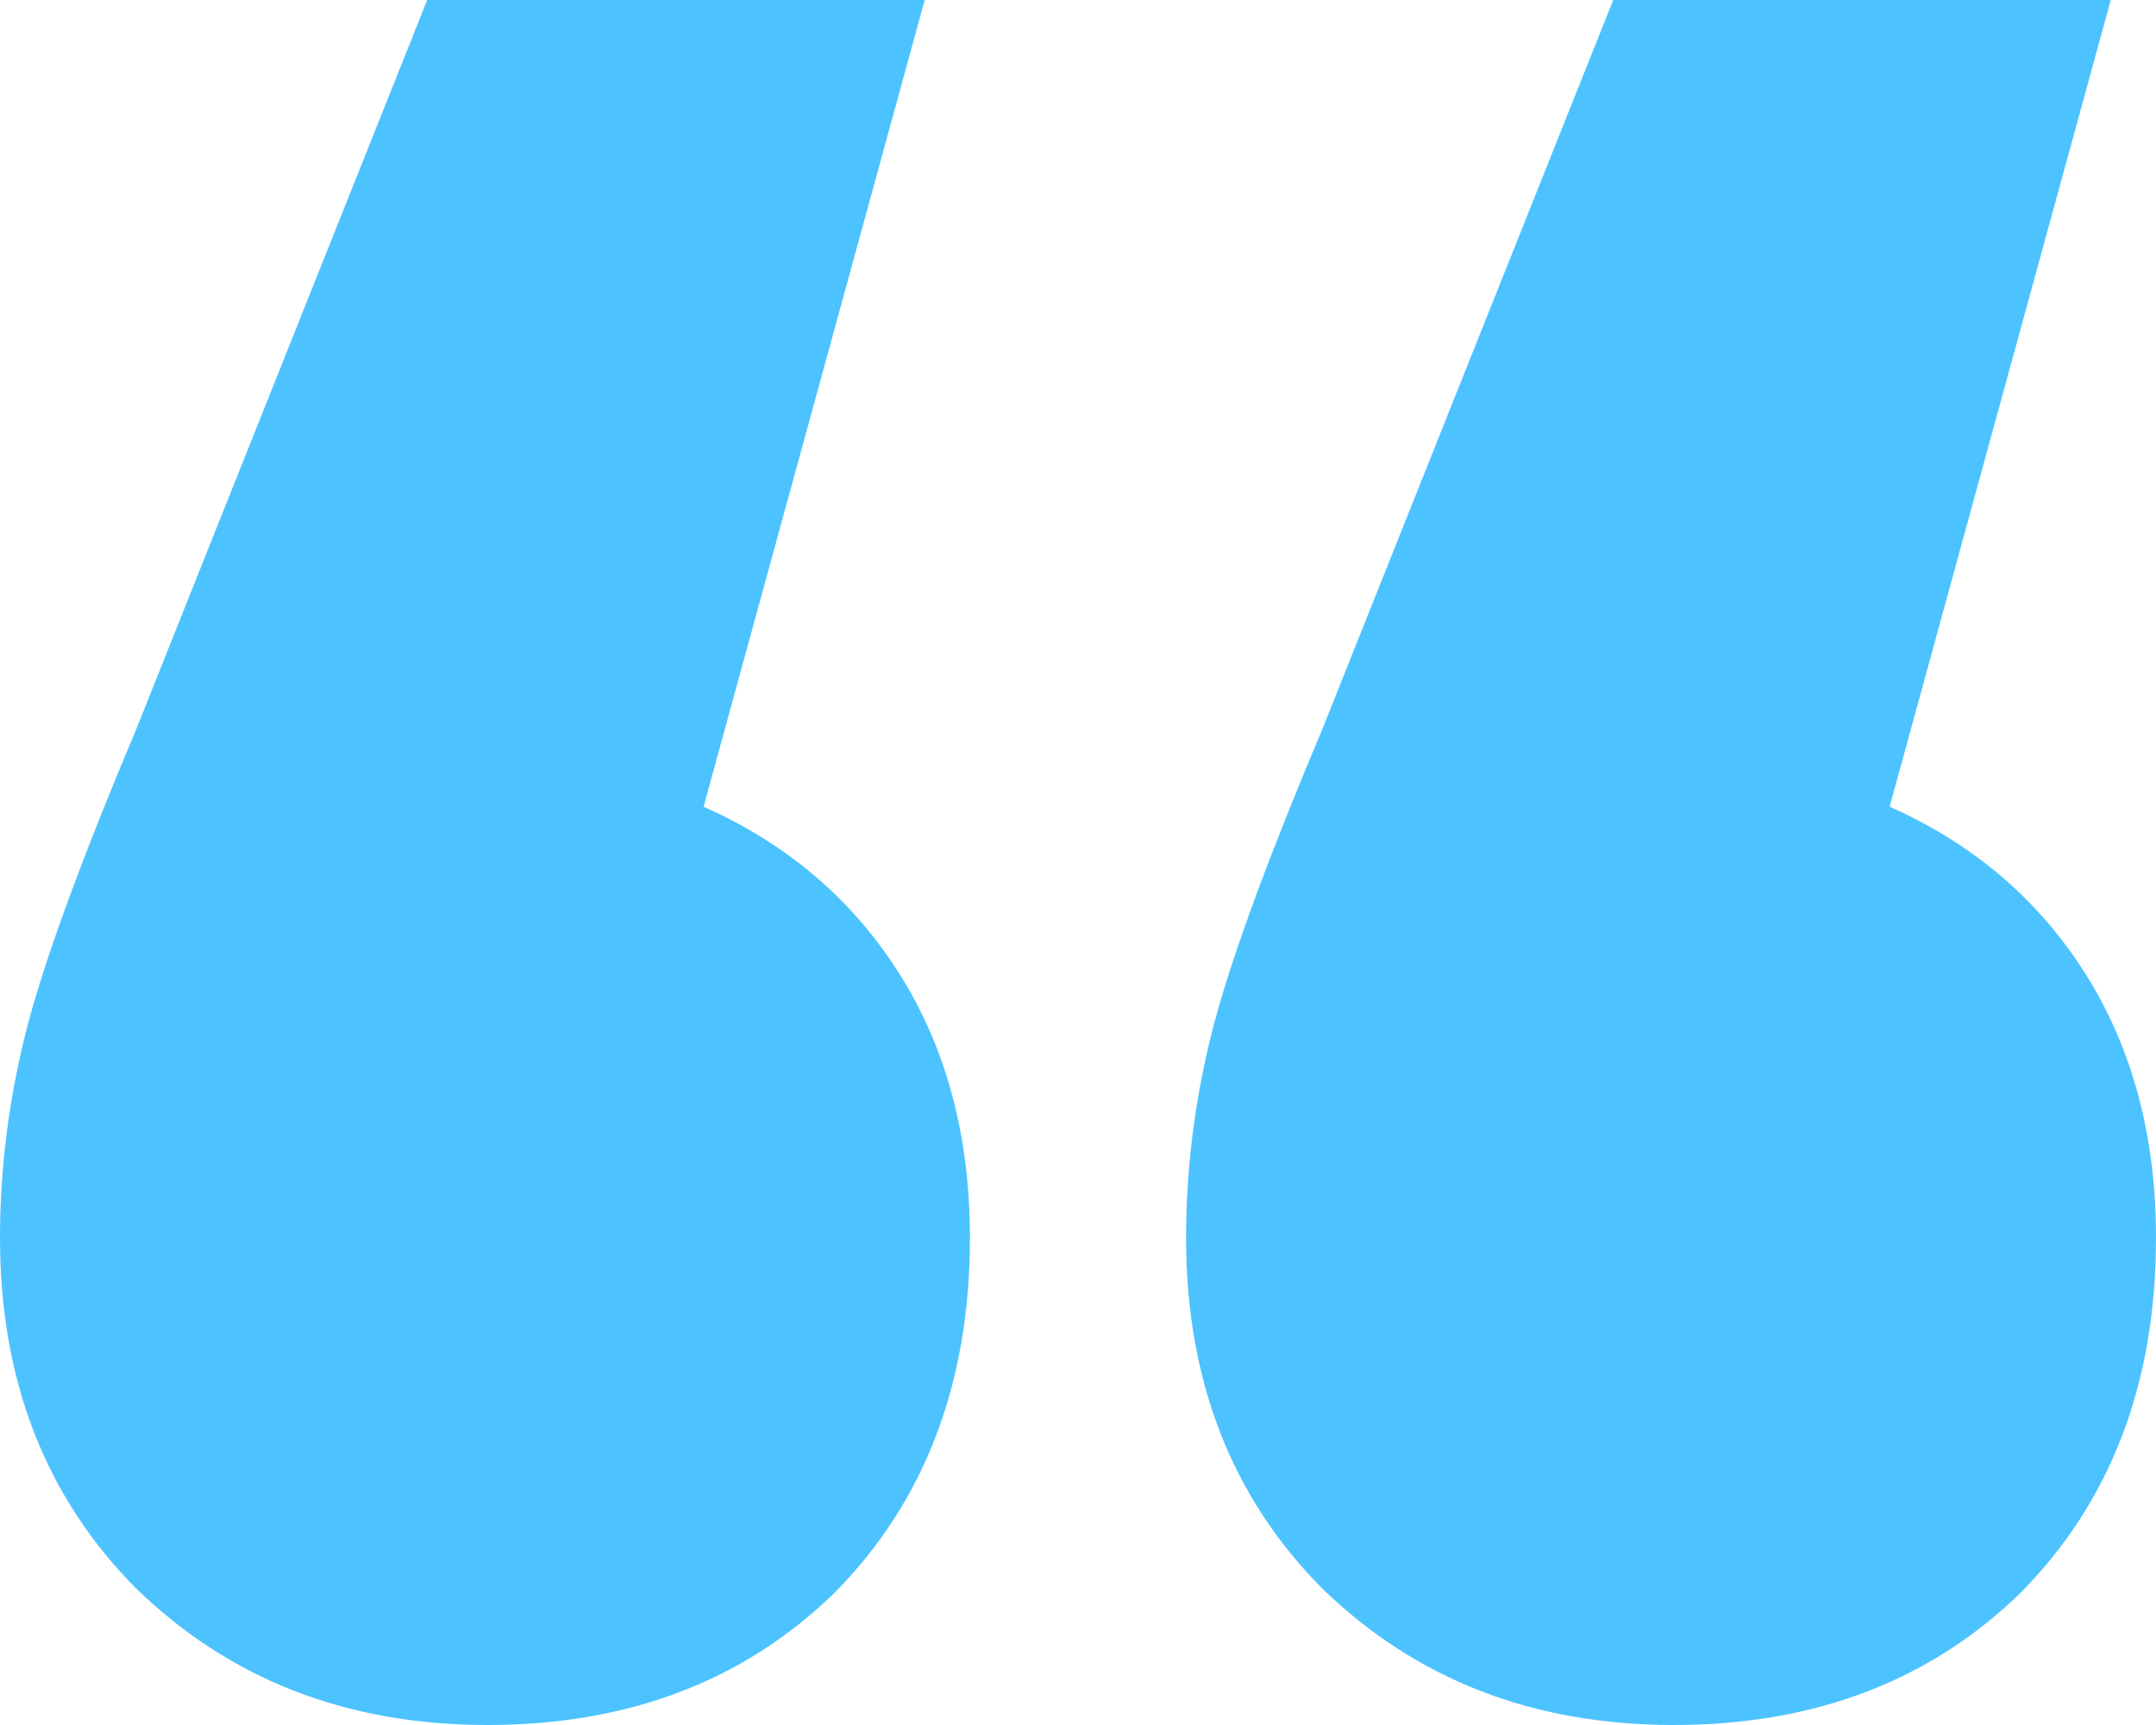
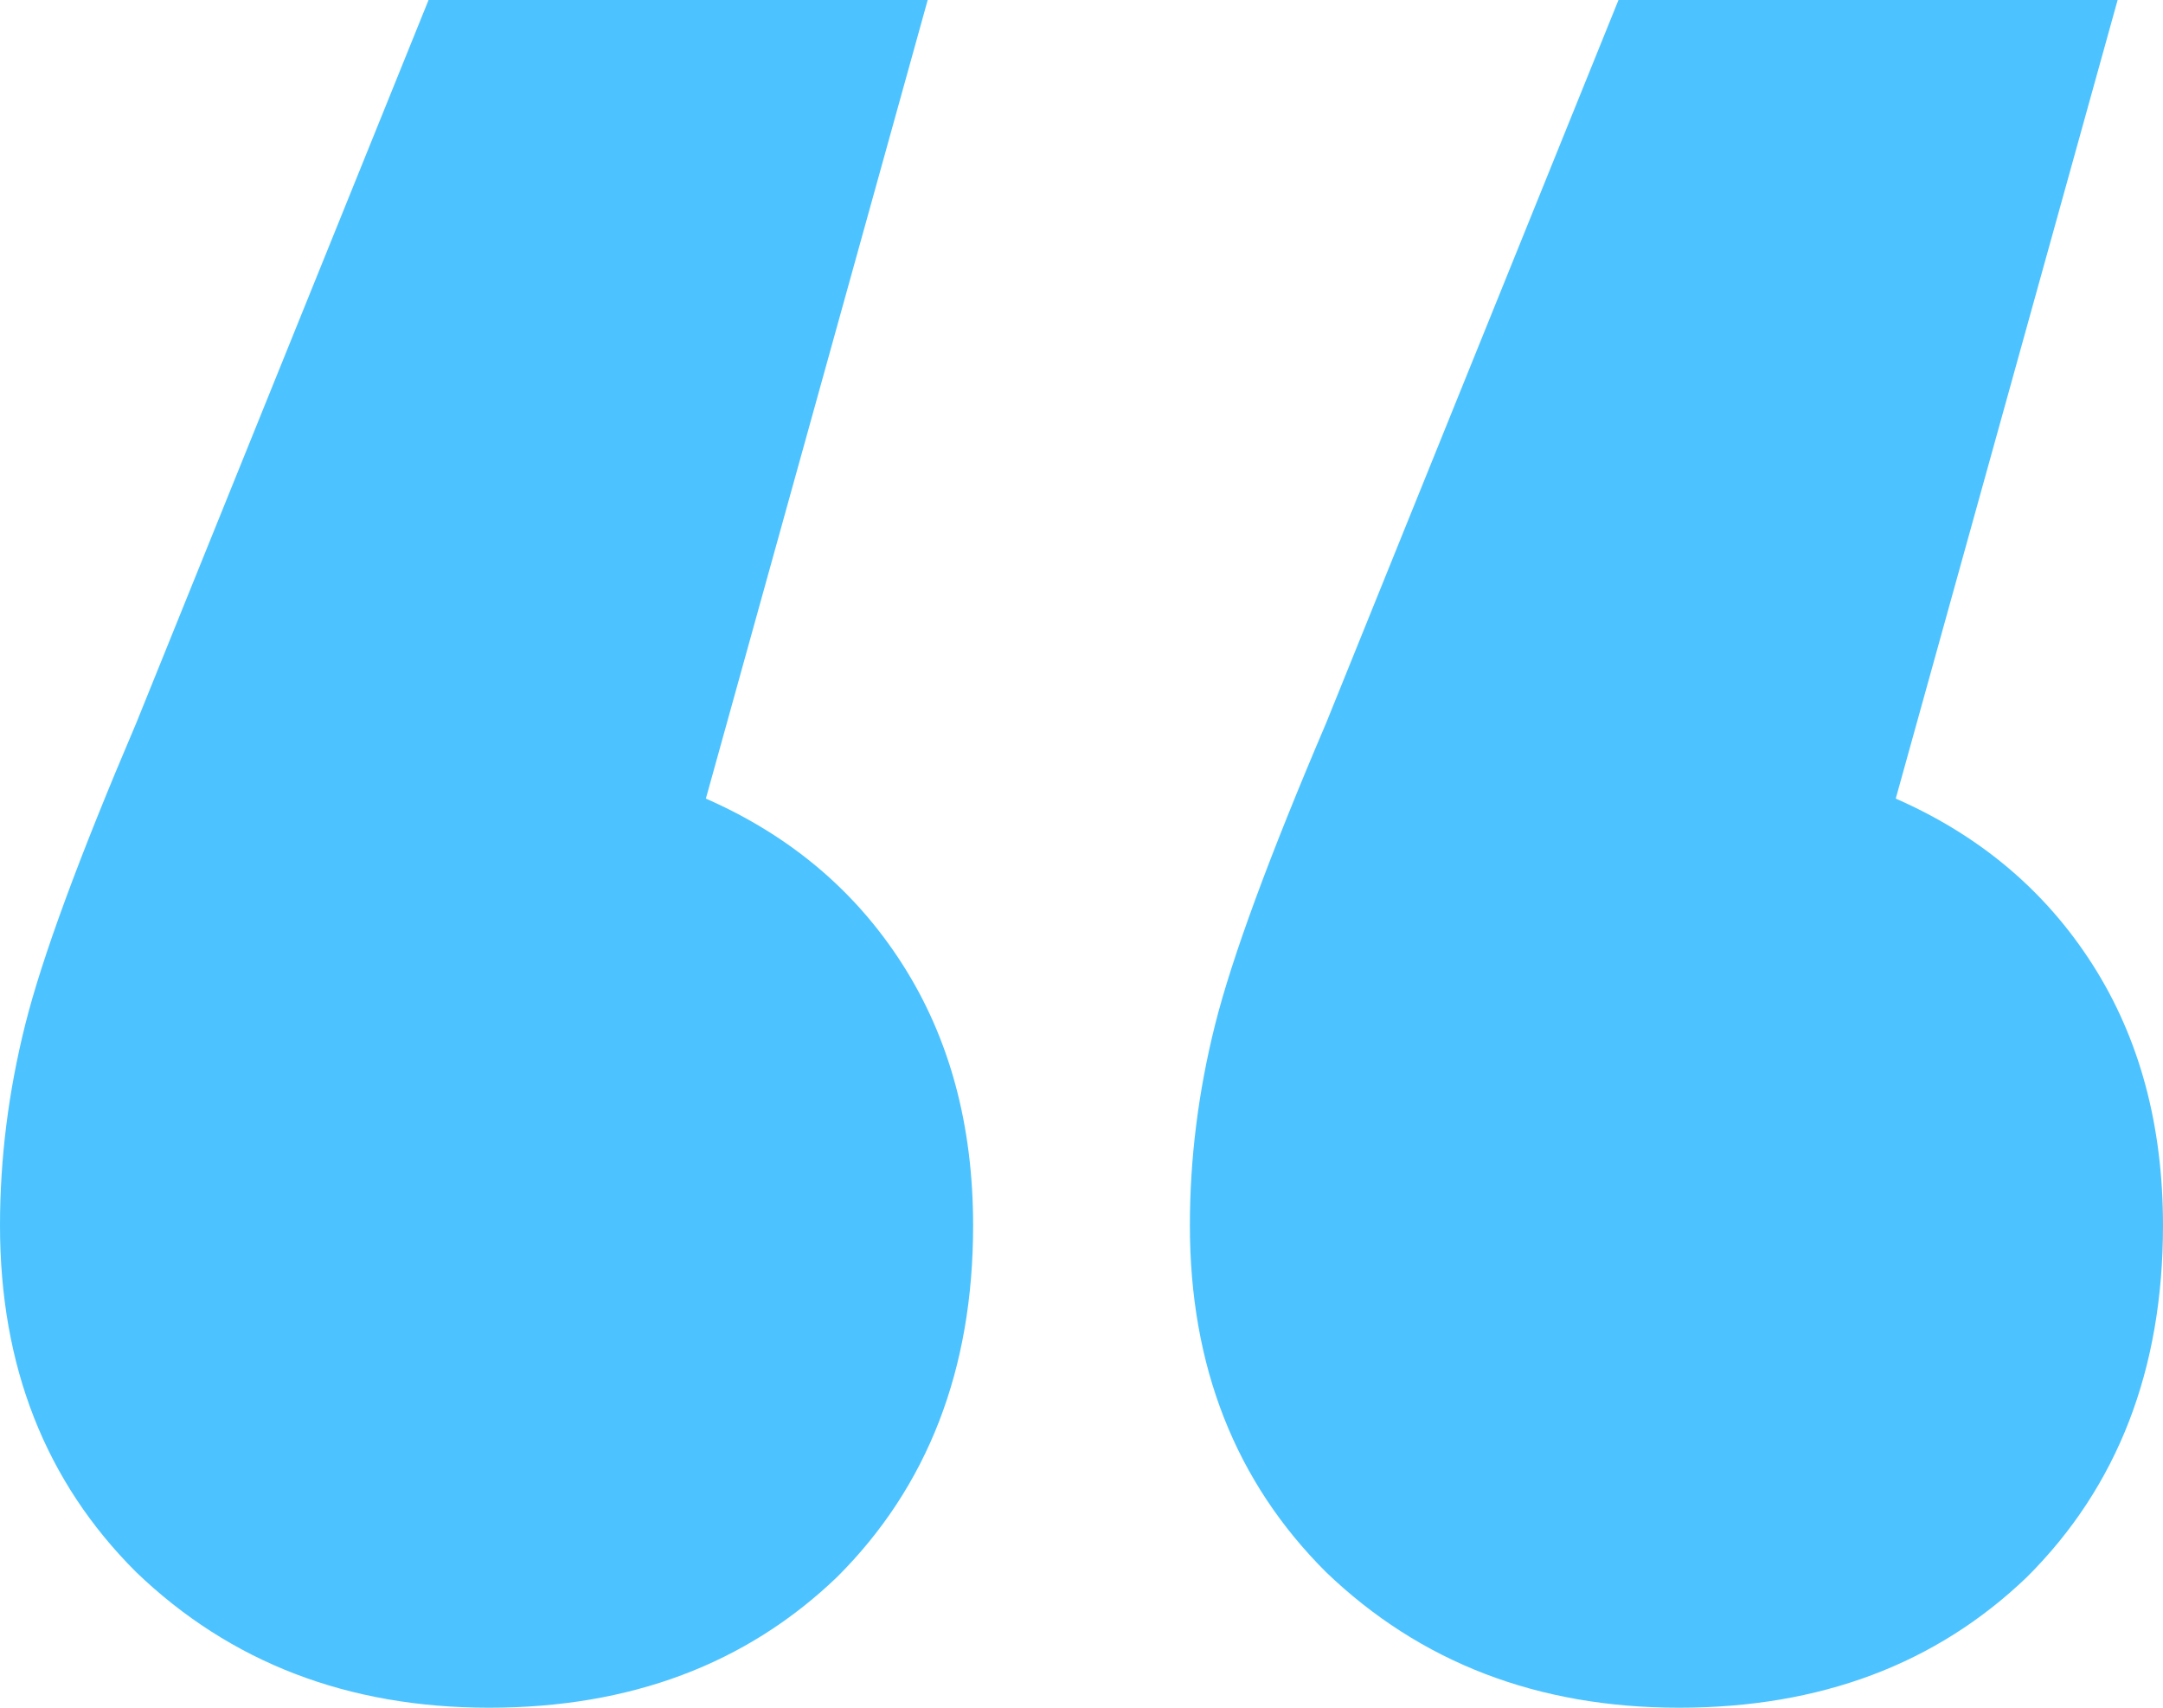
- <svg xmlns="http://www.w3.org/2000/svg" width="50" height="40" viewBox="0 0 50 40" fill="none">
-   <path d="M16.317 18.706C18.259 19.569 19.775 20.863 20.863 22.588C21.95 24.314 22.494 26.353 22.494 28.706C22.494 32.078 21.445 34.824 19.347 36.941C17.249 38.98 14.569 40 11.305 40C8.042 40 5.322 38.941 3.147 36.824C1.049 34.706 0 32 0 28.706C0 27.137 0.194 25.569 0.583 24C0.971 22.431 1.826 20.078 3.147 16.941L9.907 0H21.445L16.317 18.706ZM43.823 18.706C45.765 19.569 47.281 20.863 48.368 22.588C49.456 24.314 50 26.353 50 28.706C50 32.078 48.951 34.824 46.853 36.941C44.755 38.98 42.075 40 38.811 40C35.548 40 32.828 38.941 30.653 36.824C28.555 34.706 27.506 32 27.506 28.706C27.506 27.137 27.7 25.569 28.089 24C28.477 22.431 29.332 20.078 30.653 16.941L37.413 0H48.951L43.823 18.706Z" fill="#4CC3FF" />
+ <svg xmlns="http://www.w3.org/2000/svg" width="38" height="30" viewBox="0 0 38 30" fill="none">
+   <path d="M12.401 14.029C13.877 14.677 15.029 15.647 15.855 16.941C16.682 18.235 17.096 19.765 17.096 21.529C17.096 24.059 16.298 26.118 14.704 27.706C13.11 29.235 11.072 30 8.592 30C6.112 30 4.045 29.206 2.392 27.618C0.797 26.029 0 24 0 21.529C0 20.353 0.148 19.177 0.443 18C0.738 16.823 1.388 15.059 2.392 12.706L7.529 0H16.298L12.401 14.029ZM33.305 14.029C34.782 14.677 35.933 15.647 36.76 16.941C37.587 18.235 38 19.765 38 21.529C38 24.059 37.203 26.118 35.608 27.706C34.014 29.235 31.977 30 29.497 30C27.016 30 24.95 29.206 23.296 27.618C21.702 26.029 20.904 24 20.904 21.529C20.904 20.353 21.052 19.177 21.347 18C21.643 16.823 22.292 15.059 23.296 12.706L28.434 0H37.203L33.305 14.029Z" fill="#4CC3FF" />
</svg>
